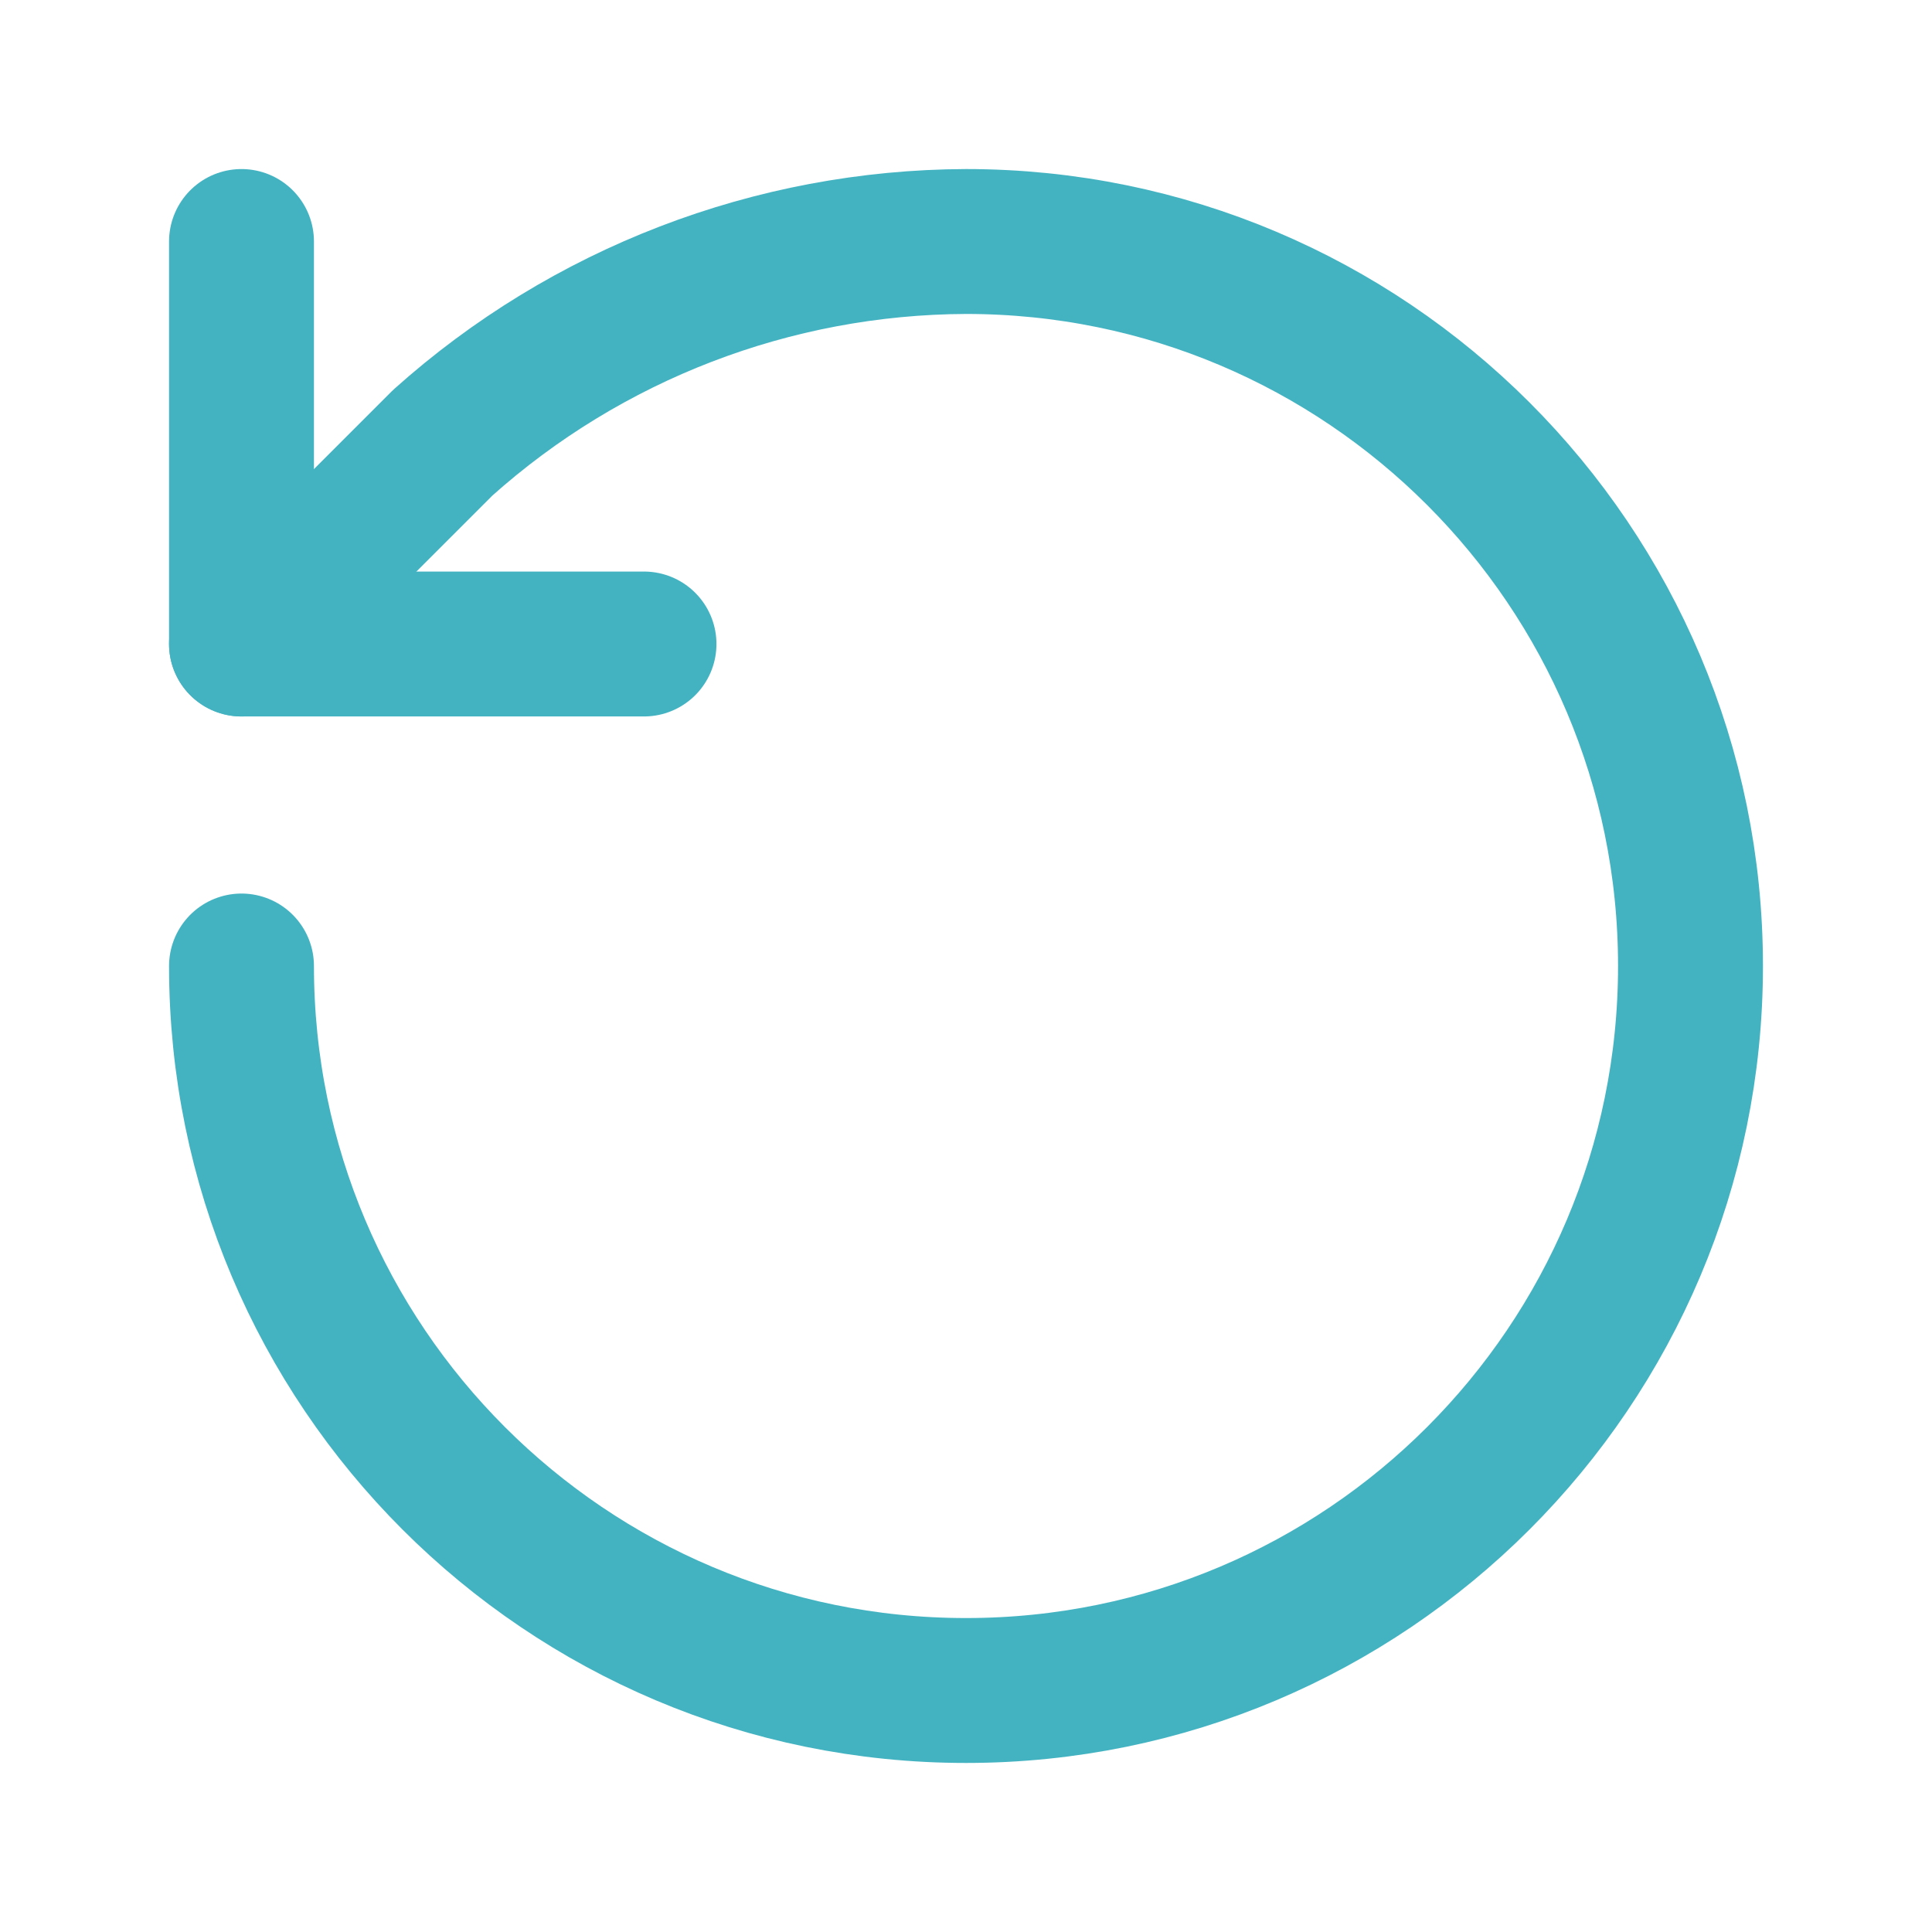
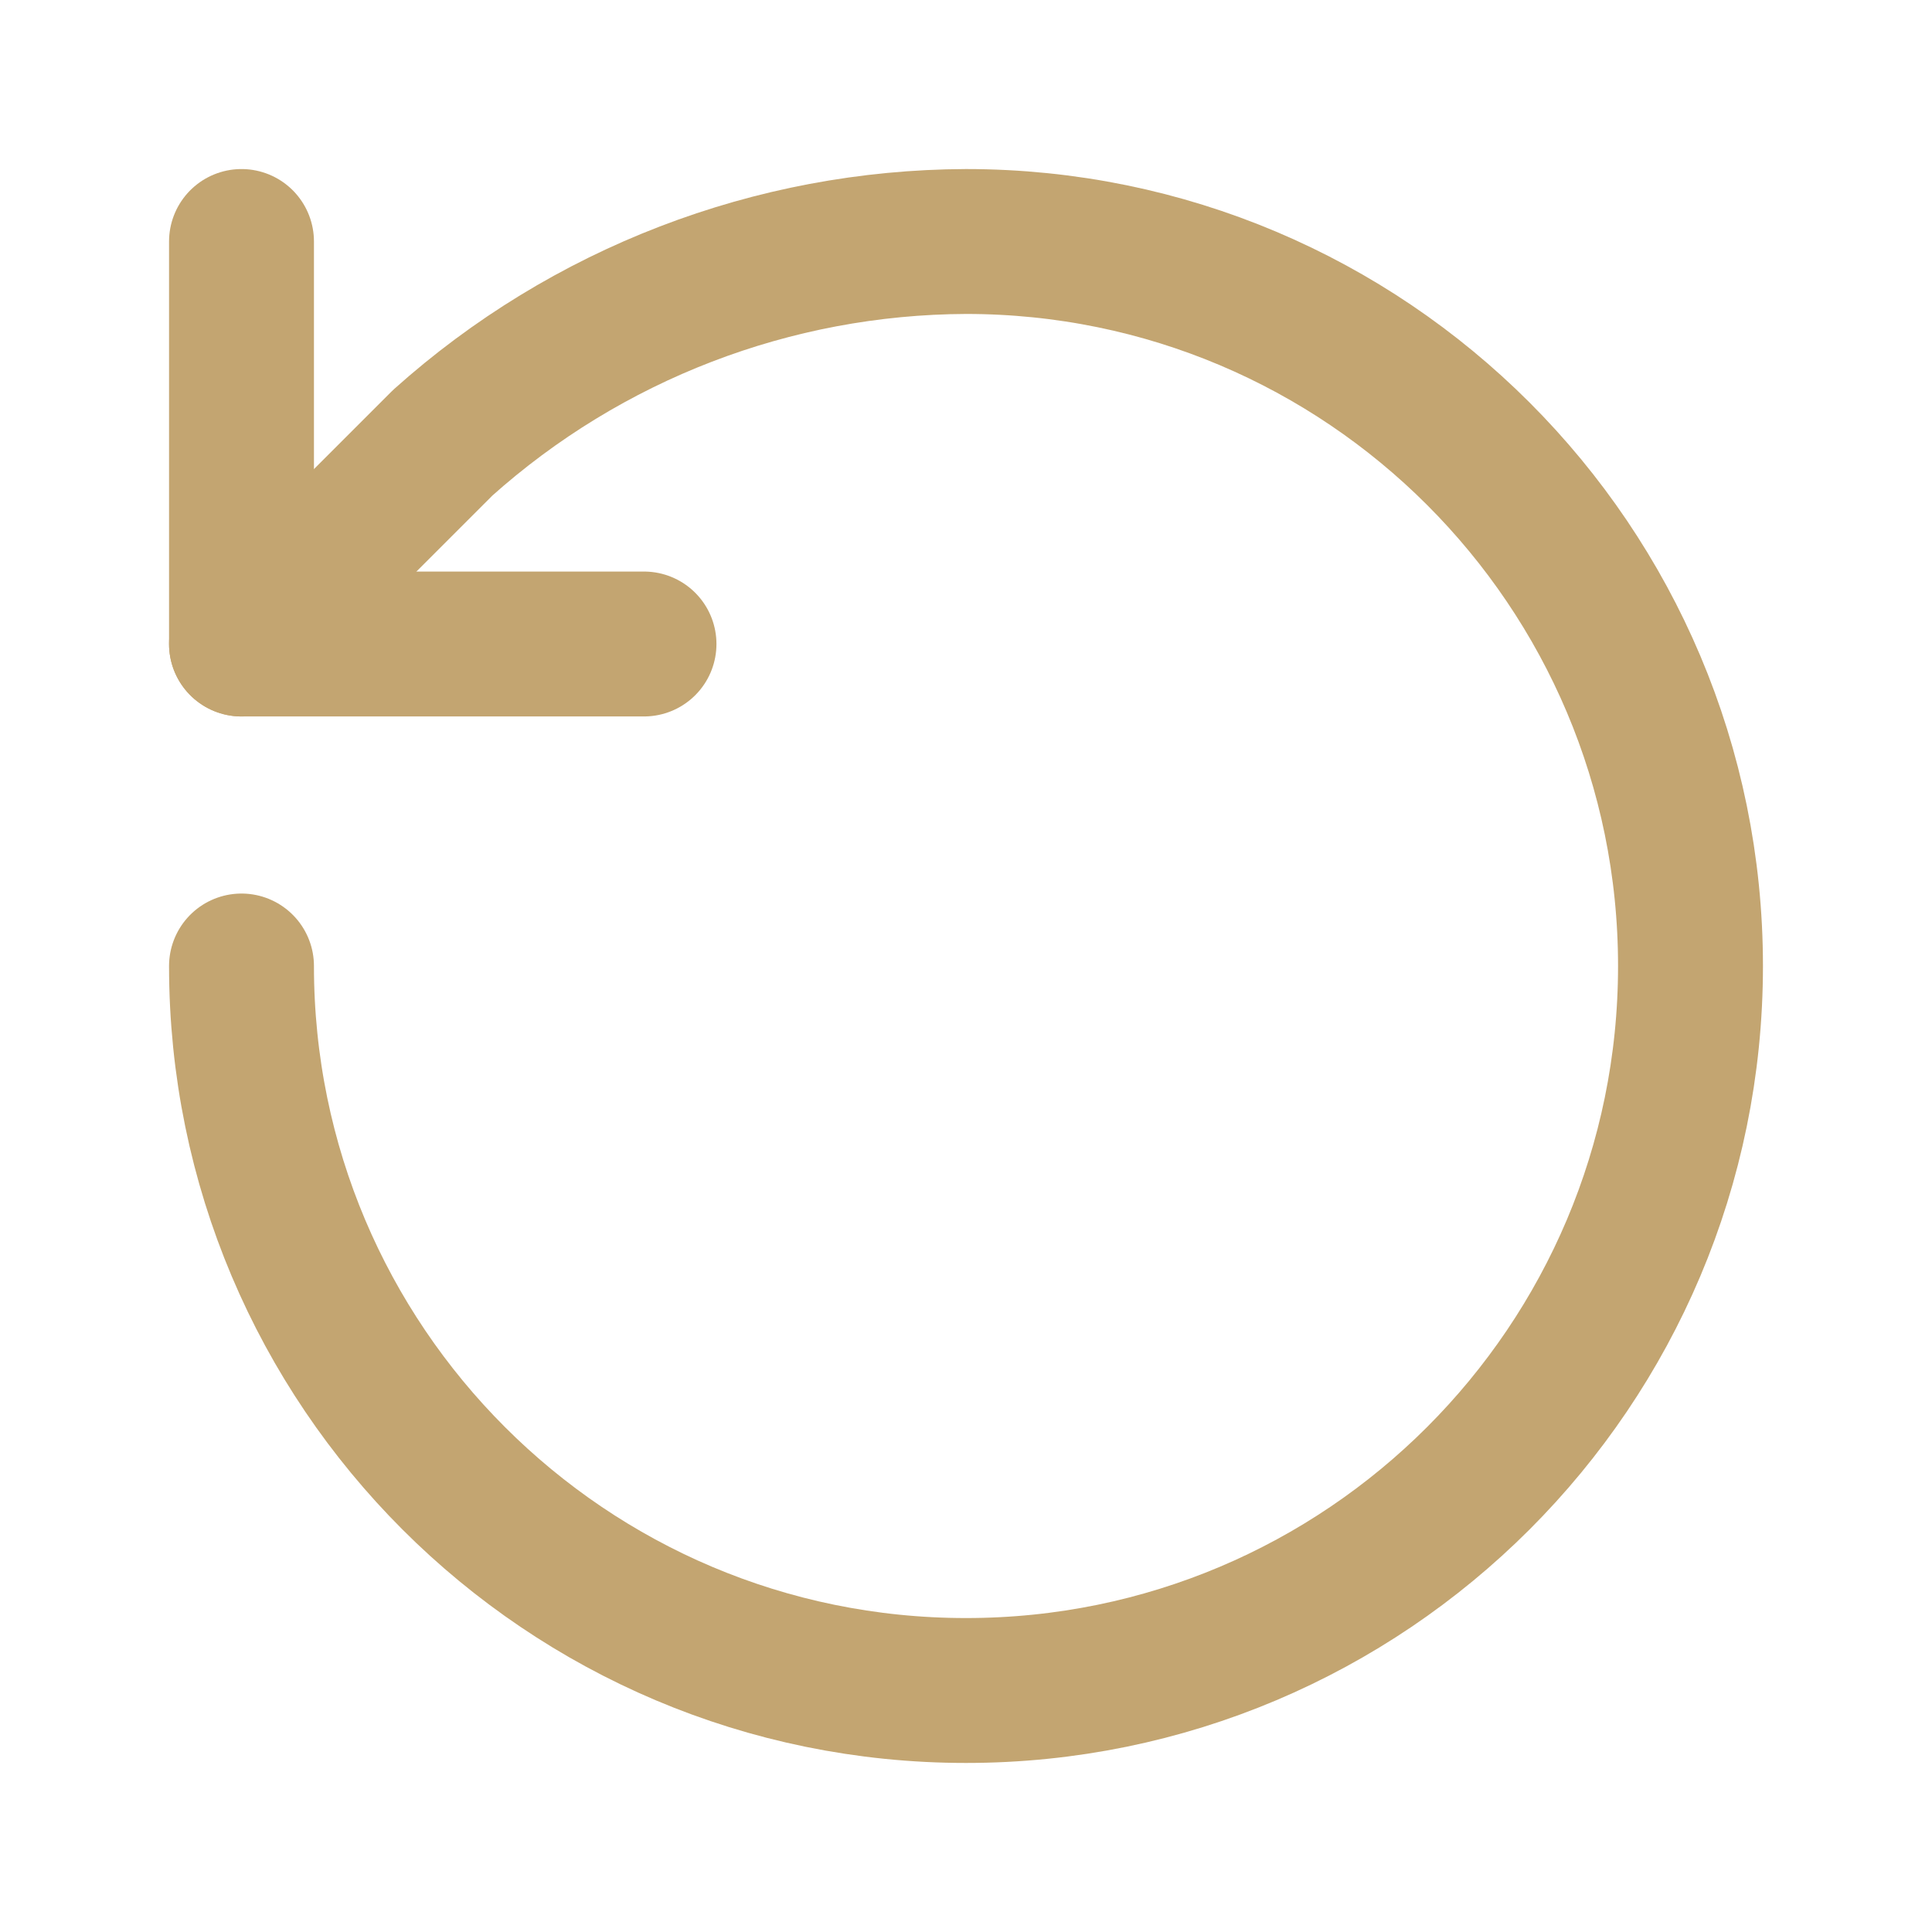
- <svg xmlns="http://www.w3.org/2000/svg" viewBox="0 0 24 24" fill="none" stroke="#43B3C2" stroke-width="1.8" stroke-linecap="round" stroke-linejoin="round">
+ <svg xmlns="http://www.w3.org/2000/svg" viewBox="0 0 24 24" fill="none" stroke="#C3A571" stroke-width="1.8" stroke-linecap="round" stroke-linejoin="round">
  <path d="M3 12a9 9 0 1 0 9-9 9.8 9.8 0 0 0-6.5 2.5L3 8" />
  <polyline points="3 3 3 8 8 8" />
</svg>
